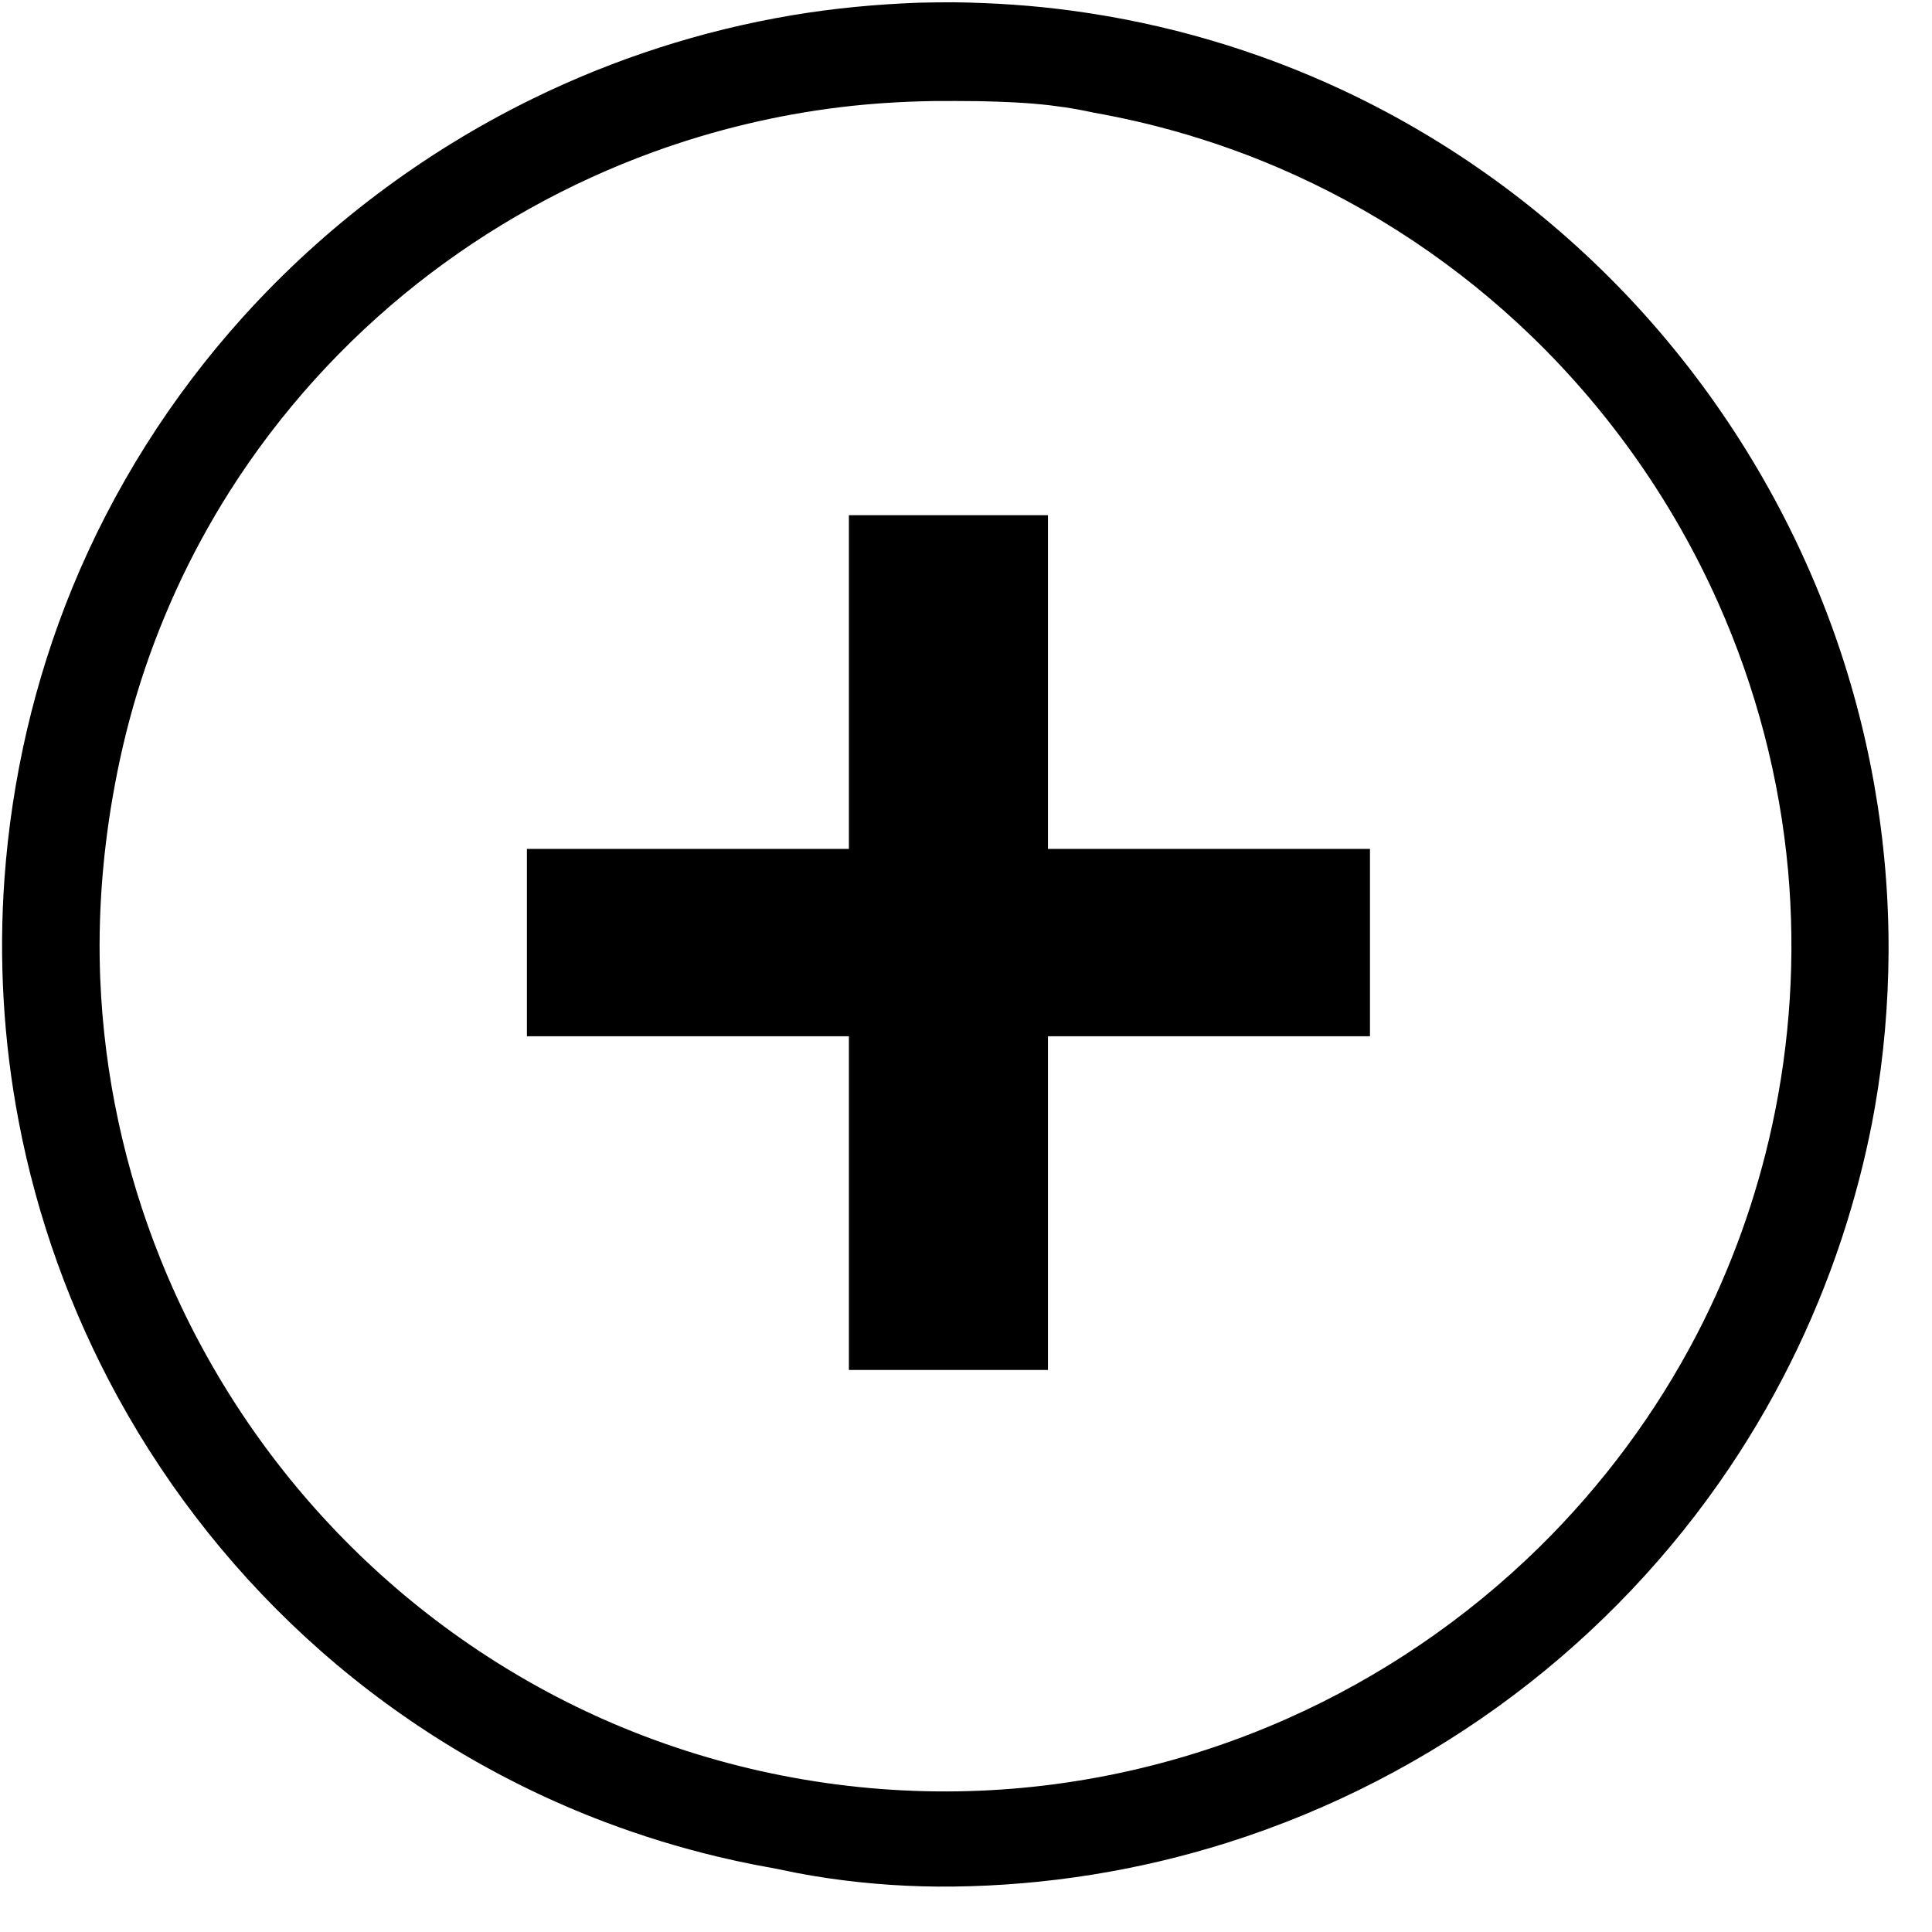
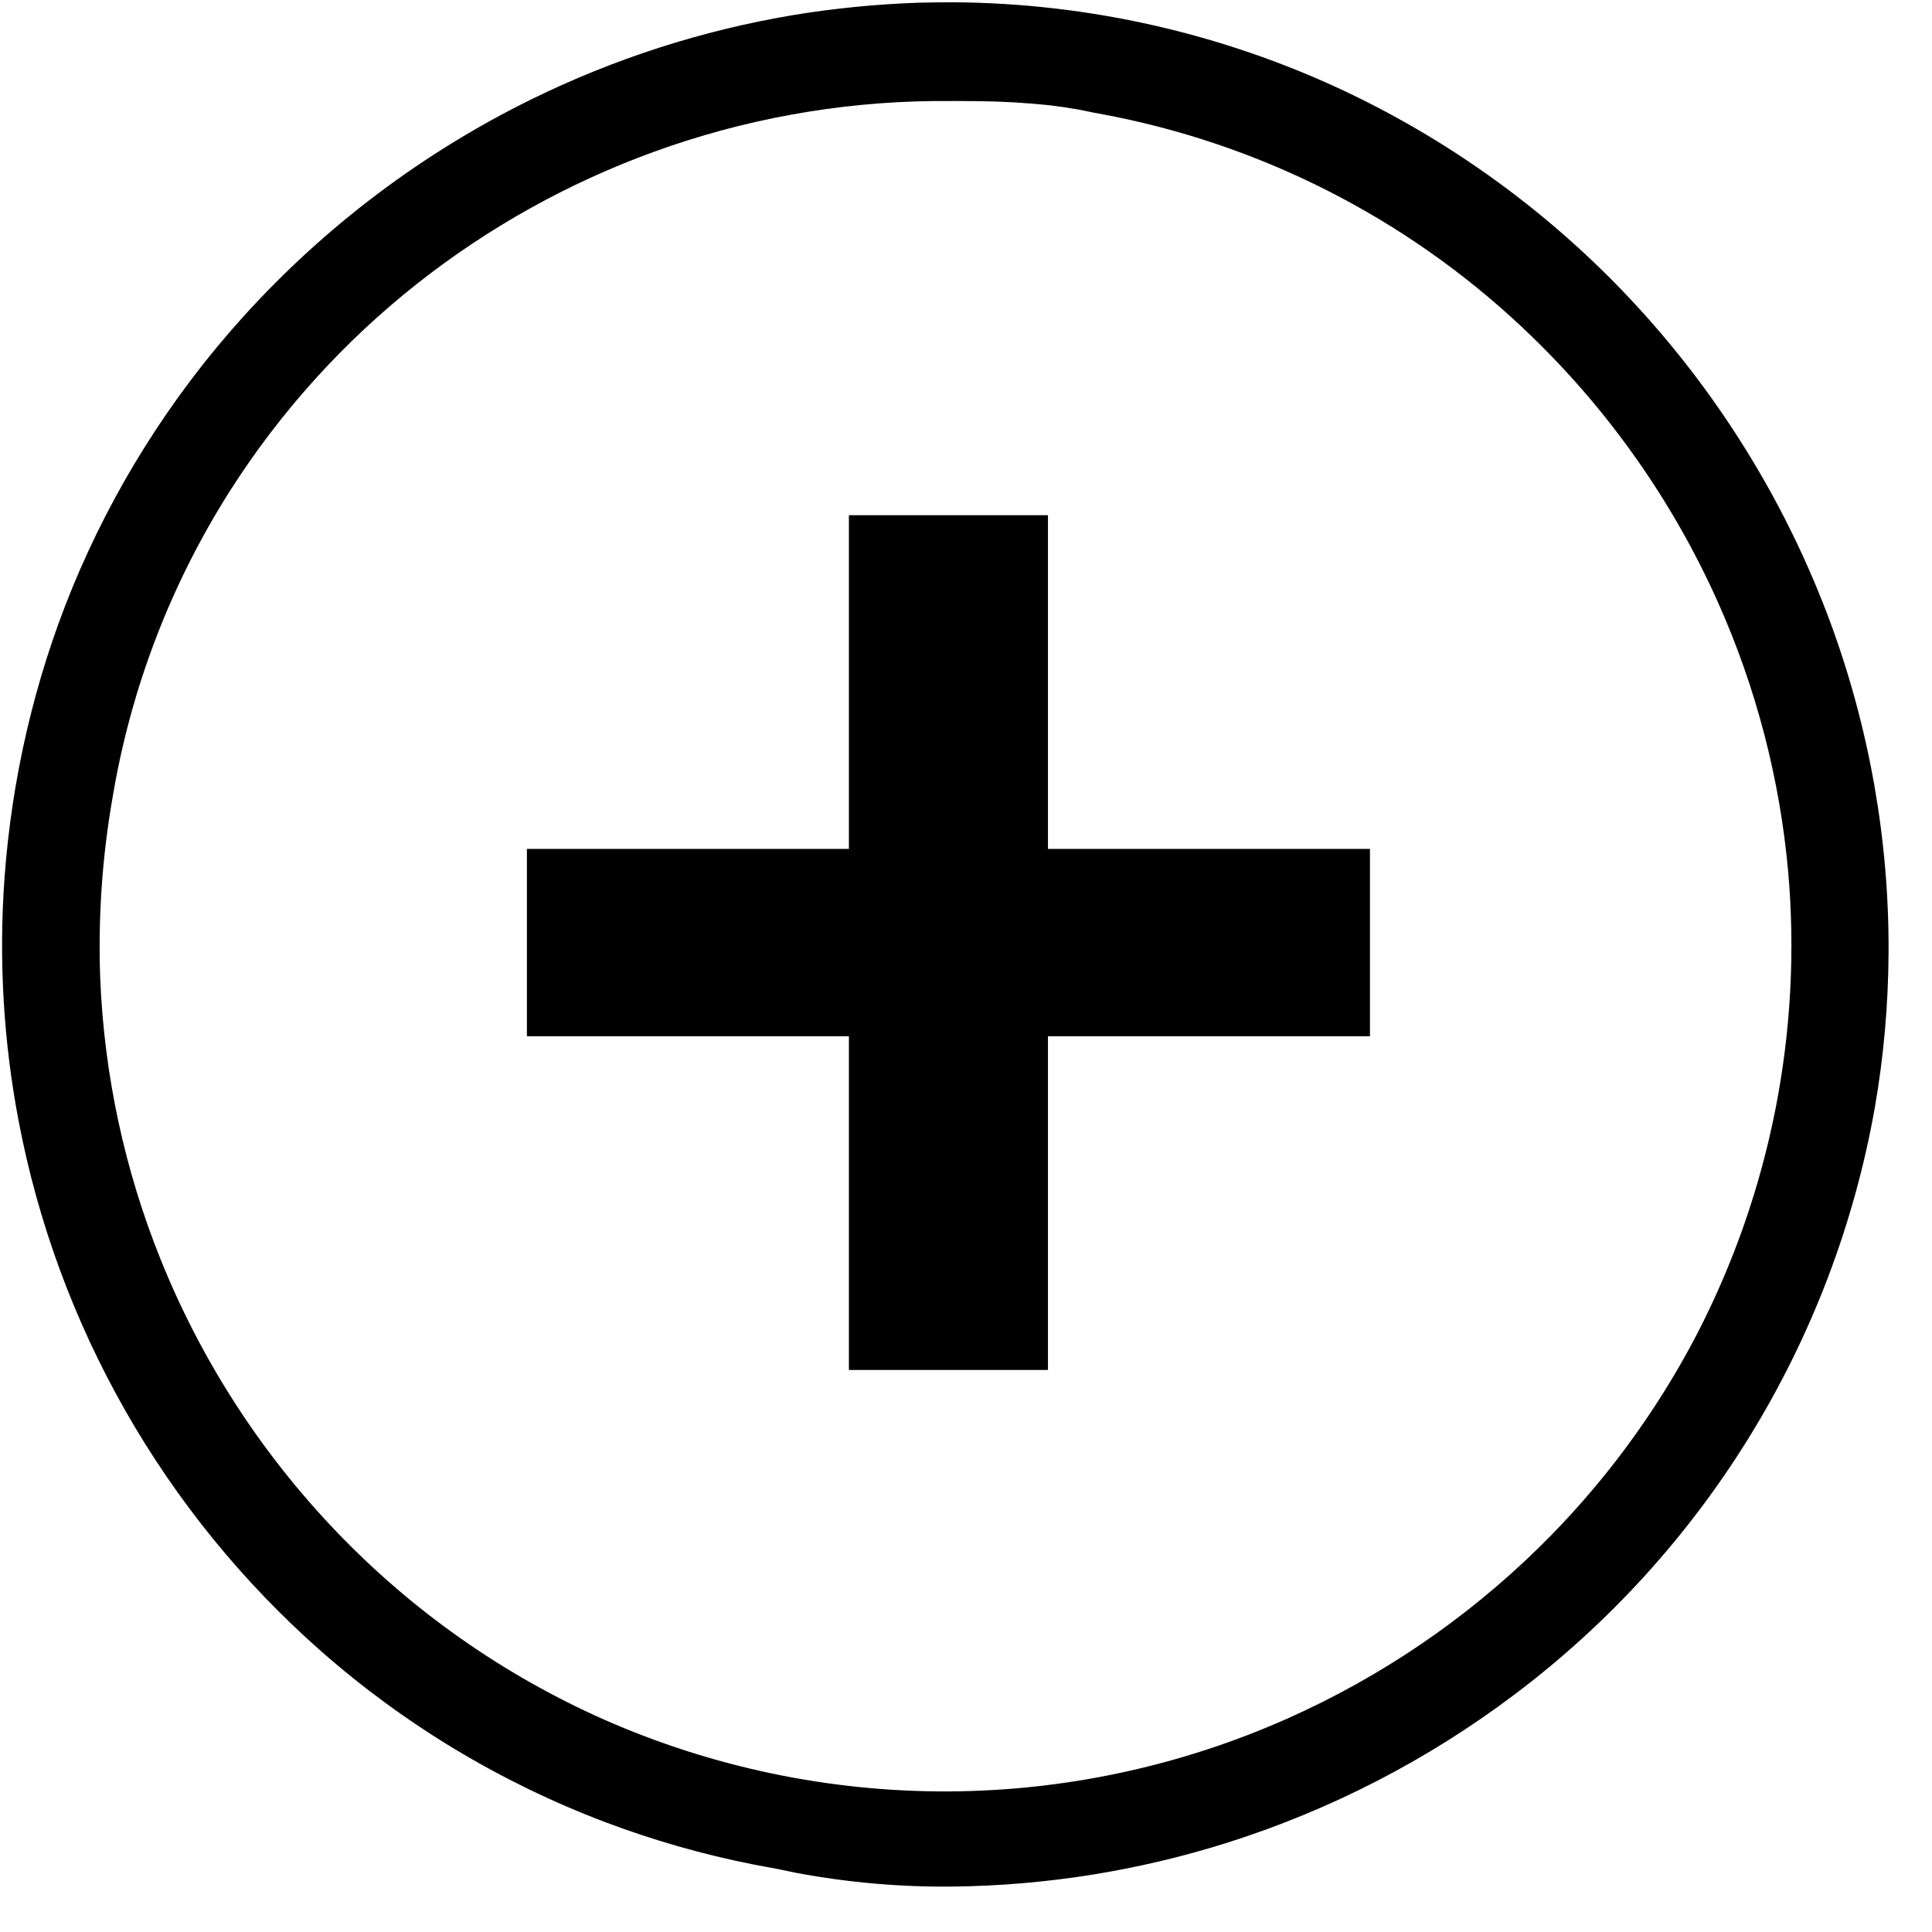
<svg xmlns="http://www.w3.org/2000/svg" viewBox="0 0 33 33" fill-rule="evenodd" clip-rule="evenodd" stroke-linejoin="round" stroke-miterlimit="1.414">
  <g fill="currentColor" fill-rule="nonzero">
-     <path d="M14.4,17.7l-5.4,0l0,-3.2l5.5,0l0,-5.7l3.4,0l0,5.7l5.5,0l0,3.2l-5.5,0l0,5.7l-3.4,0l0,-5.7l-0.1,0Z" />
-     <path d="M16.294,0.039c0.675,0.009 1.349,0.053 2.018,0.144c1.603,0.216 3.171,0.676 4.635,1.363c1.946,0.913 3.699,2.222 5.136,3.819c1.384,1.539 2.472,3.34 3.187,5.283c0.66,1.796 0.998,3.707 0.988,5.621c-0.005,0.888 -0.082,1.778 -0.235,2.653c-0.117,0.666 -0.28,1.325 -0.481,1.971c-0.46,1.476 -1.133,2.883 -1.995,4.167c-1,1.49 -2.252,2.809 -3.685,3.889c-1.475,1.112 -3.139,1.97 -4.9,2.526c-1.513,0.478 -3.096,0.731 -4.683,0.749c-0.712,0.008 -1.425,-0.039 -2.13,-0.142c-0.178,-0.026 -0.354,-0.055 -0.531,-0.089c-0.114,-0.022 -0.228,-0.048 -0.342,-0.07c-0.135,-0.027 -0.271,-0.049 -0.406,-0.076c-0.202,-0.04 -0.404,-0.084 -0.605,-0.132c-0.657,-0.157 -1.305,-0.356 -1.937,-0.595c-1.775,-0.672 -3.424,-1.666 -4.848,-2.92c-1.397,-1.229 -2.575,-2.704 -3.468,-4.336c-0.806,-1.471 -1.381,-3.069 -1.694,-4.717c-0.26,-1.365 -0.341,-2.763 -0.241,-4.149c0.123,-1.696 0.51,-3.374 1.154,-4.948c0.697,-1.702 1.693,-3.278 2.926,-4.643c1.387,-1.536 3.069,-2.802 4.927,-3.714c1.402,-0.688 2.903,-1.173 4.443,-1.432c0.717,-0.121 1.44,-0.188 2.167,-0.215c0.2,-0.005 0.4,-0.007 0.6,-0.007Zm-0.354,1.687c-0.53,0.009 -1.059,0.041 -1.586,0.105c-1.087,0.132 -2.158,0.389 -3.188,0.763c-1.453,0.528 -2.82,1.289 -4.034,2.246c-1.258,0.993 -2.349,2.197 -3.208,3.551c-0.683,1.077 -1.218,2.245 -1.587,3.465c-0.175,0.579 -0.311,1.169 -0.414,1.765c-0.176,1.021 -0.252,2.056 -0.211,3.092c0.066,1.646 0.418,3.277 1.034,4.805c0.692,1.72 1.716,3.304 2.999,4.642c1.297,1.355 2.857,2.453 4.573,3.212c1.838,0.812 3.846,1.232 5.855,1.227c2.003,-0.004 3.997,-0.434 5.826,-1.249c1.588,-0.707 3.046,-1.699 4.286,-2.916c1.085,-1.065 2.002,-2.3 2.702,-3.649c0.582,-1.123 1.014,-2.324 1.282,-3.56c0.31,-1.426 0.403,-2.898 0.273,-4.352c-0.142,-1.576 -0.548,-3.126 -1.192,-4.572c-0.754,-1.694 -1.833,-3.24 -3.163,-4.532c-1.263,-1.227 -2.749,-2.22 -4.369,-2.912c-0.666,-0.285 -1.354,-0.518 -2.056,-0.699c-0.238,-0.061 -0.478,-0.116 -0.719,-0.165c-0.183,-0.038 -0.184,-0.035 -0.367,-0.07c-0.084,-0.017 -0.167,-0.036 -0.252,-0.051c-0.164,-0.03 -0.329,-0.054 -0.496,-0.074c-0.402,-0.046 -0.807,-0.062 -1.213,-0.07c-0.258,-0.003 -0.517,-0.004 -0.775,-0.002Z" />
+     <path d="M14.4 17.7H9v-3.2h5.5V8.8h3.4v5.7h5.5v3.2h-5.5v5.7h-3.4v-5.7h-.1z" />
+     <path d="M16.294.039a15.935 15.935 0 016.653 1.507 16.175 16.175 0 015.136 3.819 16.383 16.383 0 013.187 5.283c.66 1.796.998 3.707.988 5.621a15.943 15.943 0 01-.235 2.653 16.054 16.054 0 01-6.161 10.027 16.32 16.32 0 01-4.9 2.526 16.179 16.179 0 01-4.683.749 13.679 13.679 0 01-2.661-.231c-.114-.022-.228-.048-.342-.07-.135-.027-.271-.049-.406-.076a15.92 15.92 0 01-2.542-.727A15.836 15.836 0 015.48 28.2a16.083 16.083 0 01-5.162-9.053 16.033 16.033 0 01-.241-4.149c.123-1.696.51-3.374 1.154-4.948a15.976 15.976 0 012.926-4.643 16.378 16.378 0 014.927-3.714A16.203 16.203 0 0113.527.261a16.74 16.74 0 012.167-.215c.2-.005.4-.007.6-.007zm-.354 1.687a14.453 14.453 0 00-4.774.868A14.562 14.562 0 007.132 4.84a14.288 14.288 0 00-3.208 3.551 14.097 14.097 0 00-2.001 5.23 14.76 14.76 0 00-.211 3.092 14.42 14.42 0 001.034 4.805 14.6 14.6 0 002.999 4.642 14.425 14.425 0 004.573 3.212 14.448 14.448 0 005.855 1.227 14.423 14.423 0 005.826-1.249 14.624 14.624 0 004.286-2.916 14.454 14.454 0 002.702-3.649 14.458 14.458 0 001.555-7.912 14.447 14.447 0 00-1.192-4.572 14.626 14.626 0 00-3.163-4.532 14.304 14.304 0 00-7.144-3.776c-.183-.038-.184-.035-.367-.07-.084-.017-.167-.036-.252-.051a8.115 8.115 0 00-.496-.074 12.9 12.9 0 00-1.213-.07 40.043 40.043 0 00-.775-.002z" />
  </g>
</svg>
